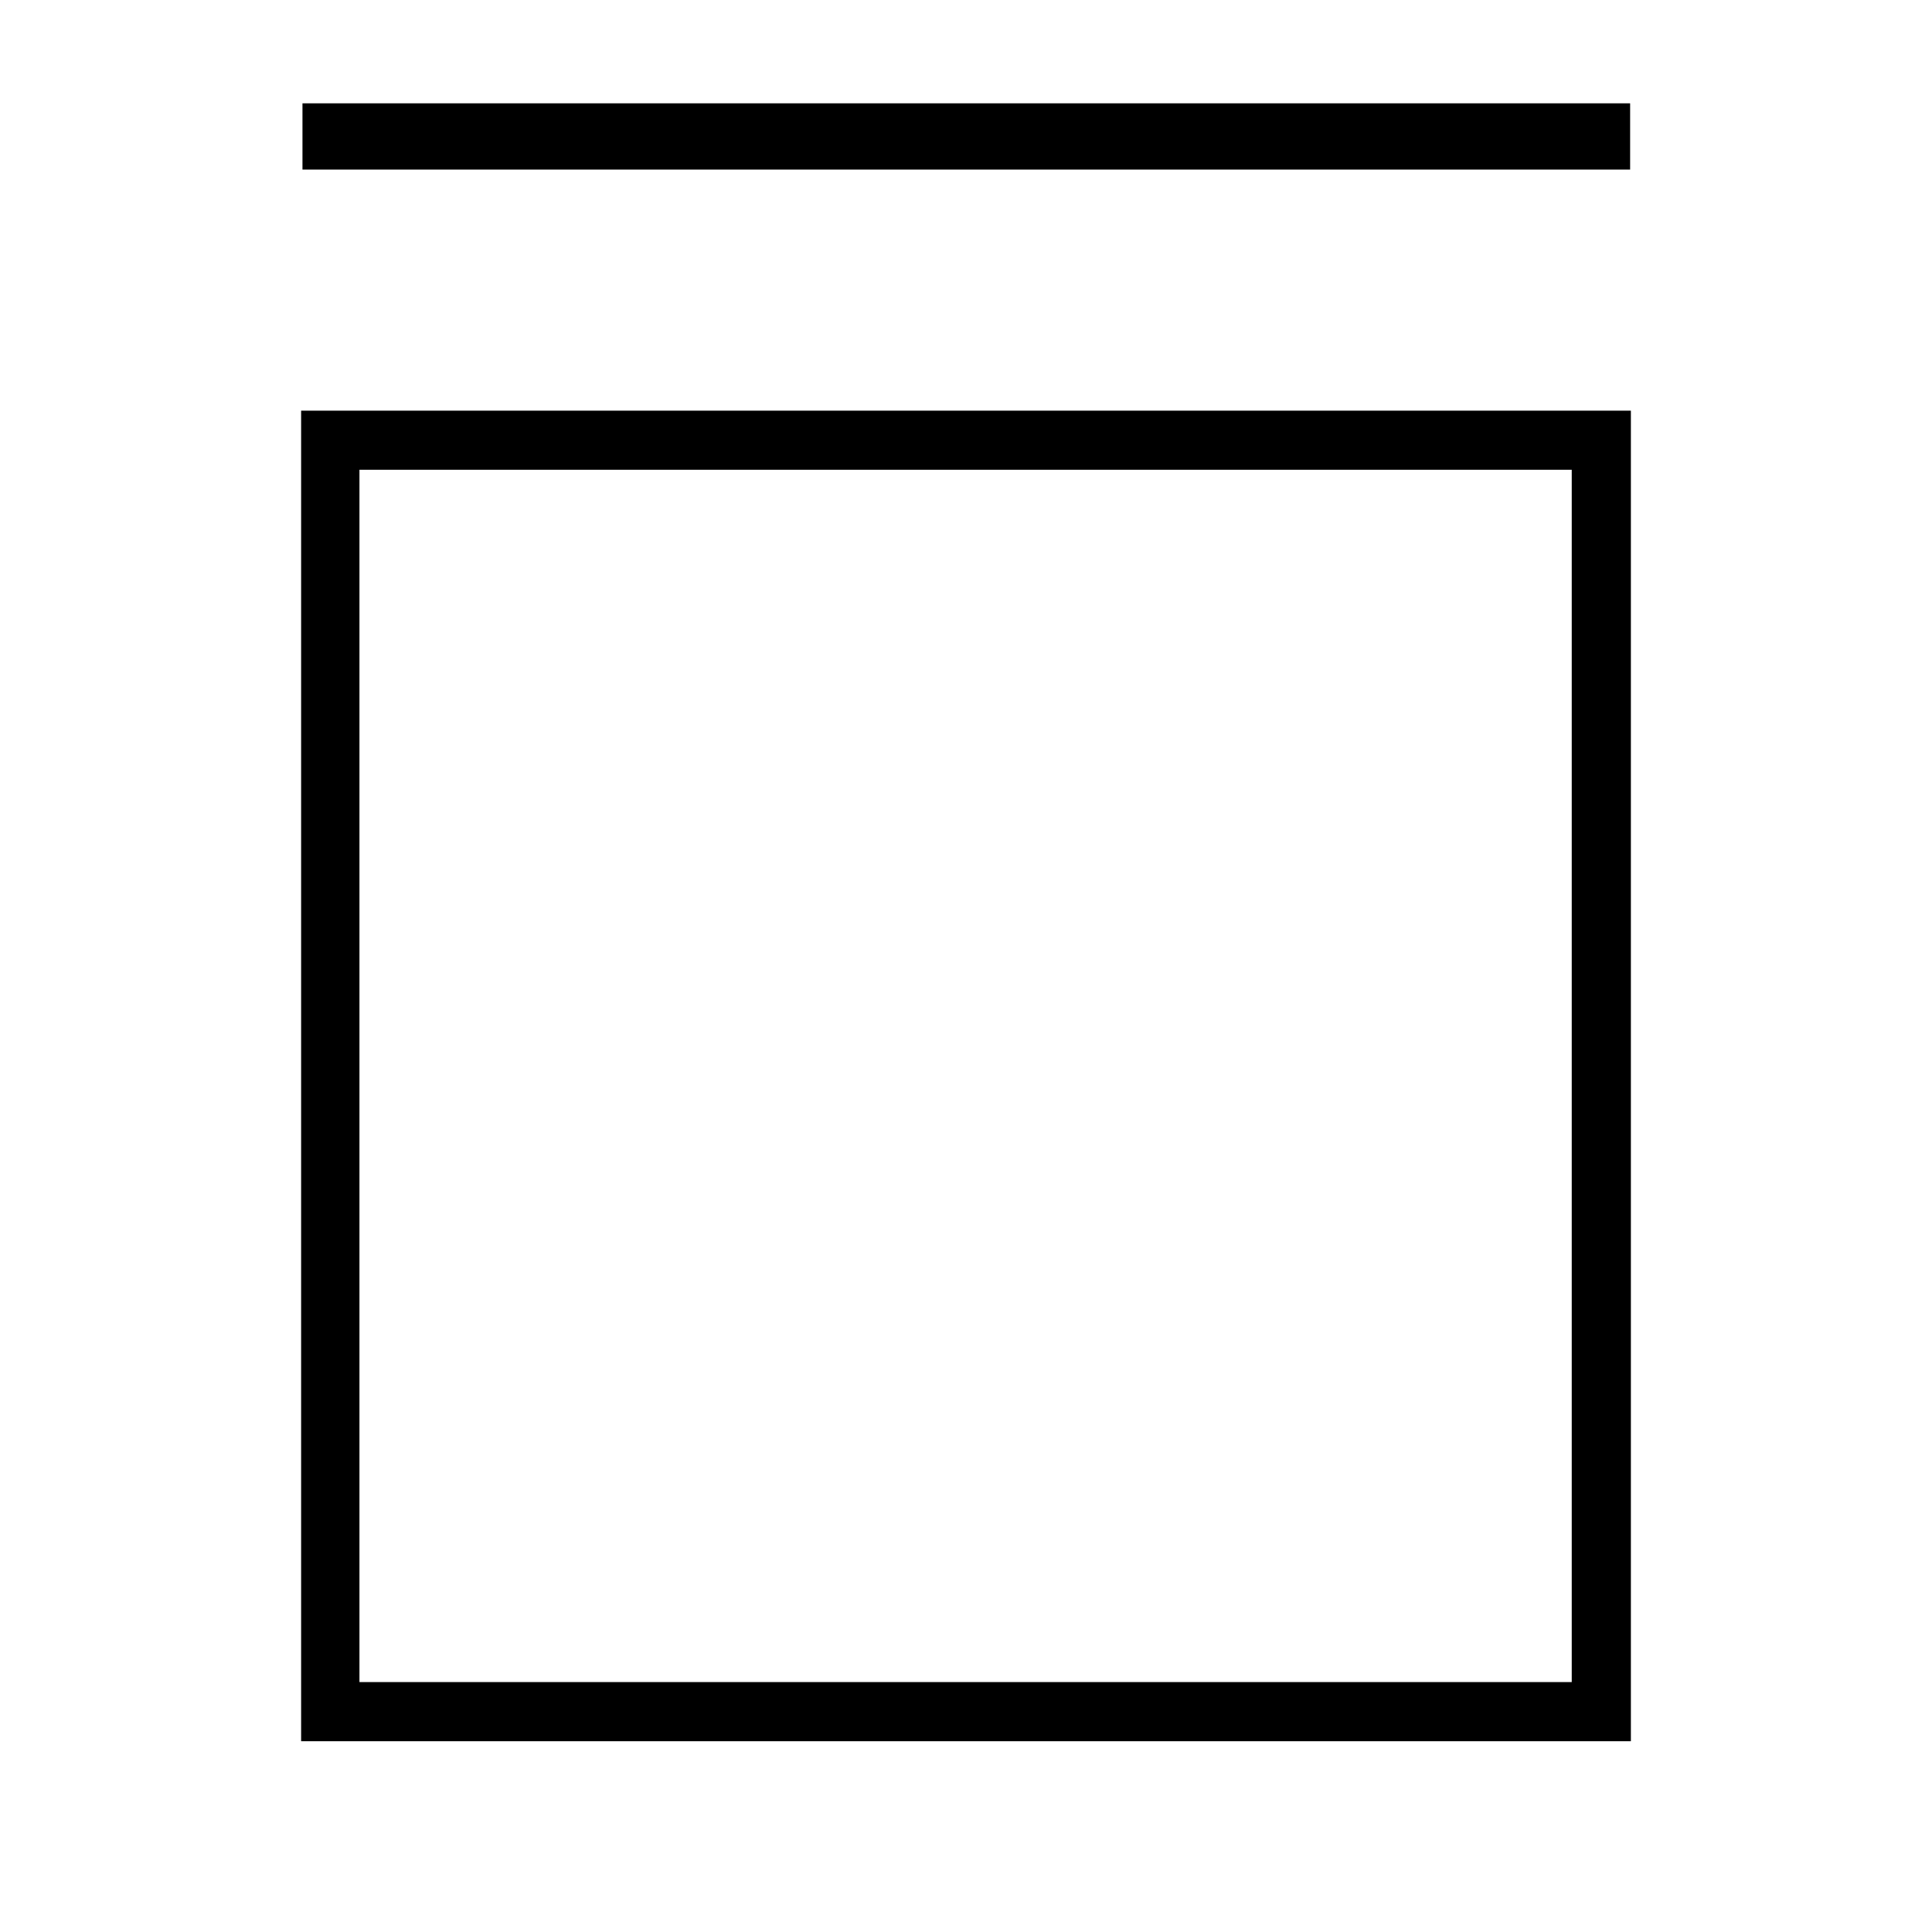
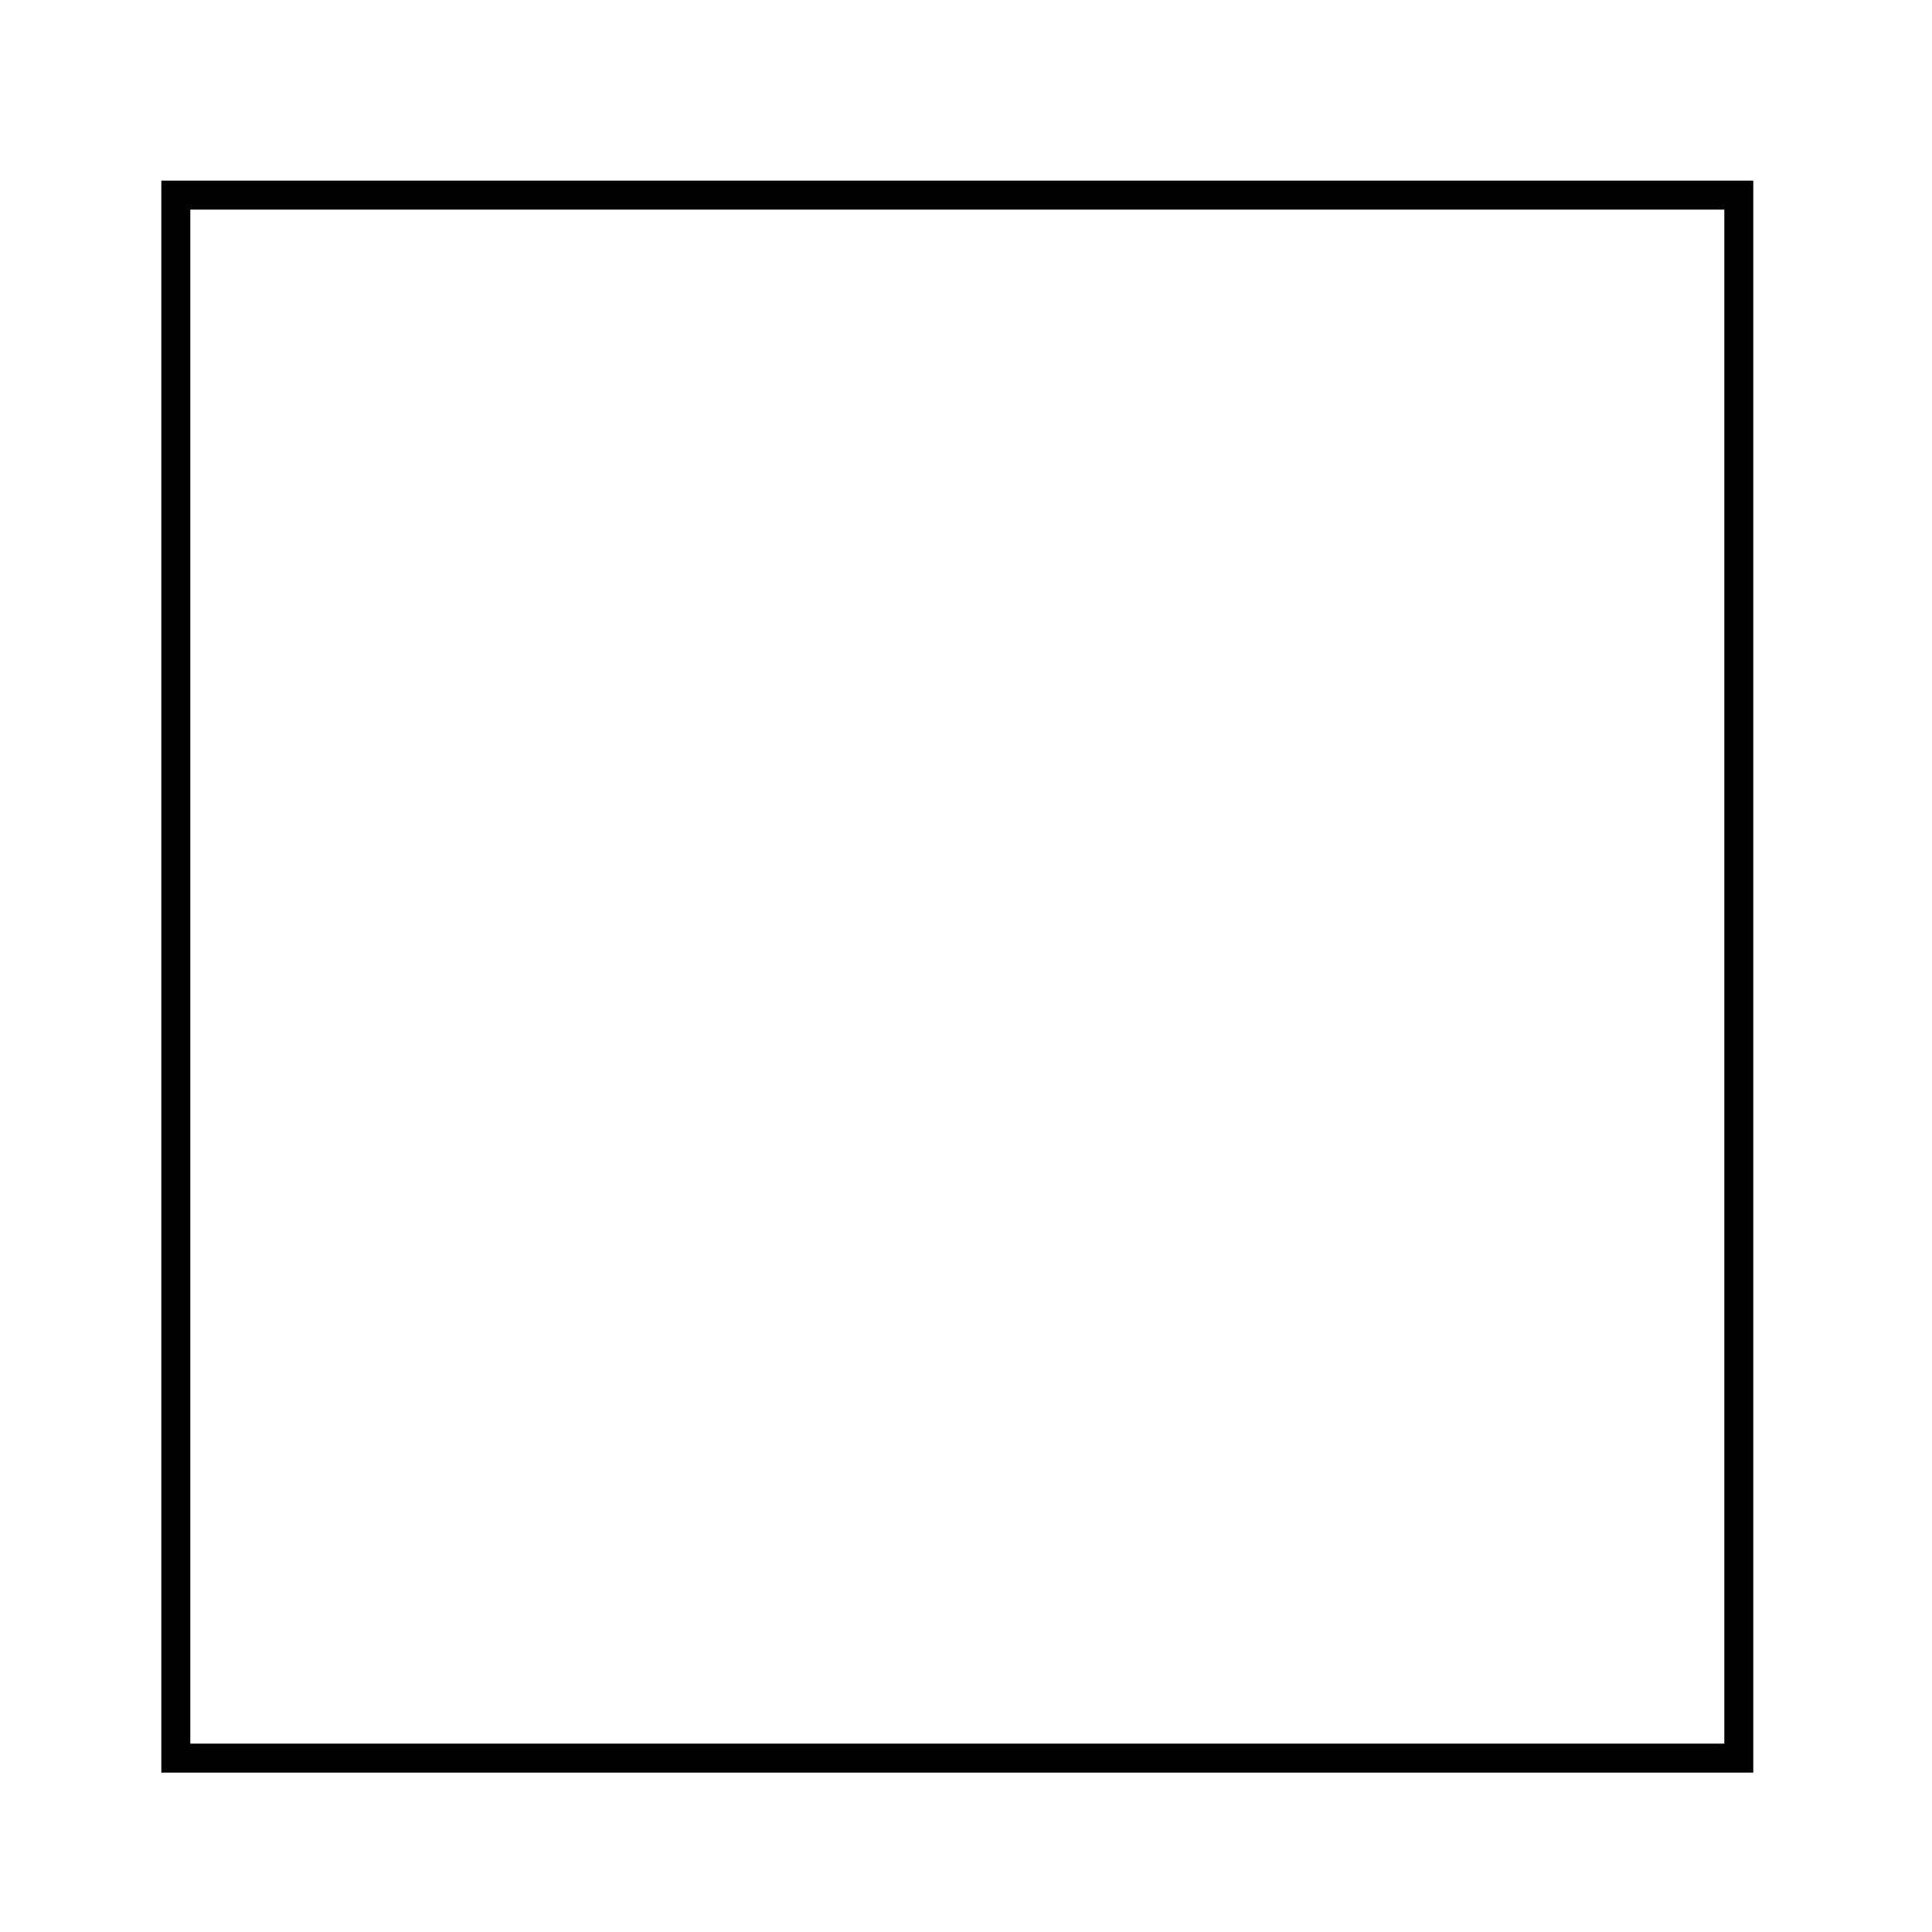
<svg xmlns="http://www.w3.org/2000/svg" style="isolation:isolate" viewBox="0 0 100 100" width="100pt" height="100pt">
  <defs>
-     <clipPath id="_clipPath_PI69OpPnYc3e9qBN9BCpCadvUf1H6XkP">
+     <clipPath id="_clipPath_5MPm6ktIl5EEUNstw3PfzbMkGWDo0OHl">
      <rect width="100" height="100" />
    </clipPath>
  </defs>
-   <g clip-path="url(#_clipPath_PI69OpPnYc3e9qBN9BCpCadvUf1H6XkP)">
-     <clipPath id="_clipPath_cCq00UngEcxLmlTA3PGryFjVgU69OFt3">
-       <rect x="0" y="0" width="100" height="100" transform="matrix(1,0,0,1,0,0)" fill="rgb(255,255,255)" />
-     </clipPath>
-     <g clip-path="url(#_clipPath_cCq00UngEcxLmlTA3PGryFjVgU69OFt3)">
-       <g />
-       <g>
-         <g>
-           <path d=" M 82.884 90.125 Q 83.729 90.125 84.414 90.125 L 84.414 21.255 Q 83.729 21.255 82.884 21.255 L 17.074 21.255 Q 16.229 21.255 15.586 21.255 L 15.586 90.125 L 17.074 90.125 L 82.884 90.125 Z  M 81.353 87.064 L 18.605 87.064 L 18.605 24.316 L 81.353 24.316 L 81.353 87.064 Z " fill="rgb(0,0,0)" />
-           <rect x="0" y="0" width="100" height="100" transform="matrix(1,0,0,1,0,0)" fill="none" />
-         </g>
-       </g>
-     </g>
-     <rect x="15.656" y="5.348" width="68.719" height="3.43" transform="matrix(1,0,0,1,0,0)" fill="rgb(0,0,0)" />
+   <g clip-path="url(#_clipPath_5MPm6ktIl5EEUNstw3PfzbMkGWDo0OHl)">
+     <rect x="9.1" y="10.1" width="80.9" height="80.9" transform="matrix(1,0,0,1,0,0)" fill="none" vector-effect="non-scaling-stroke" stroke-width="2" stroke="rgb(0,0,0)" stroke-linejoin="miter" stroke-linecap="butt" stroke-miterlimit="2" />
  </g>
</svg>
